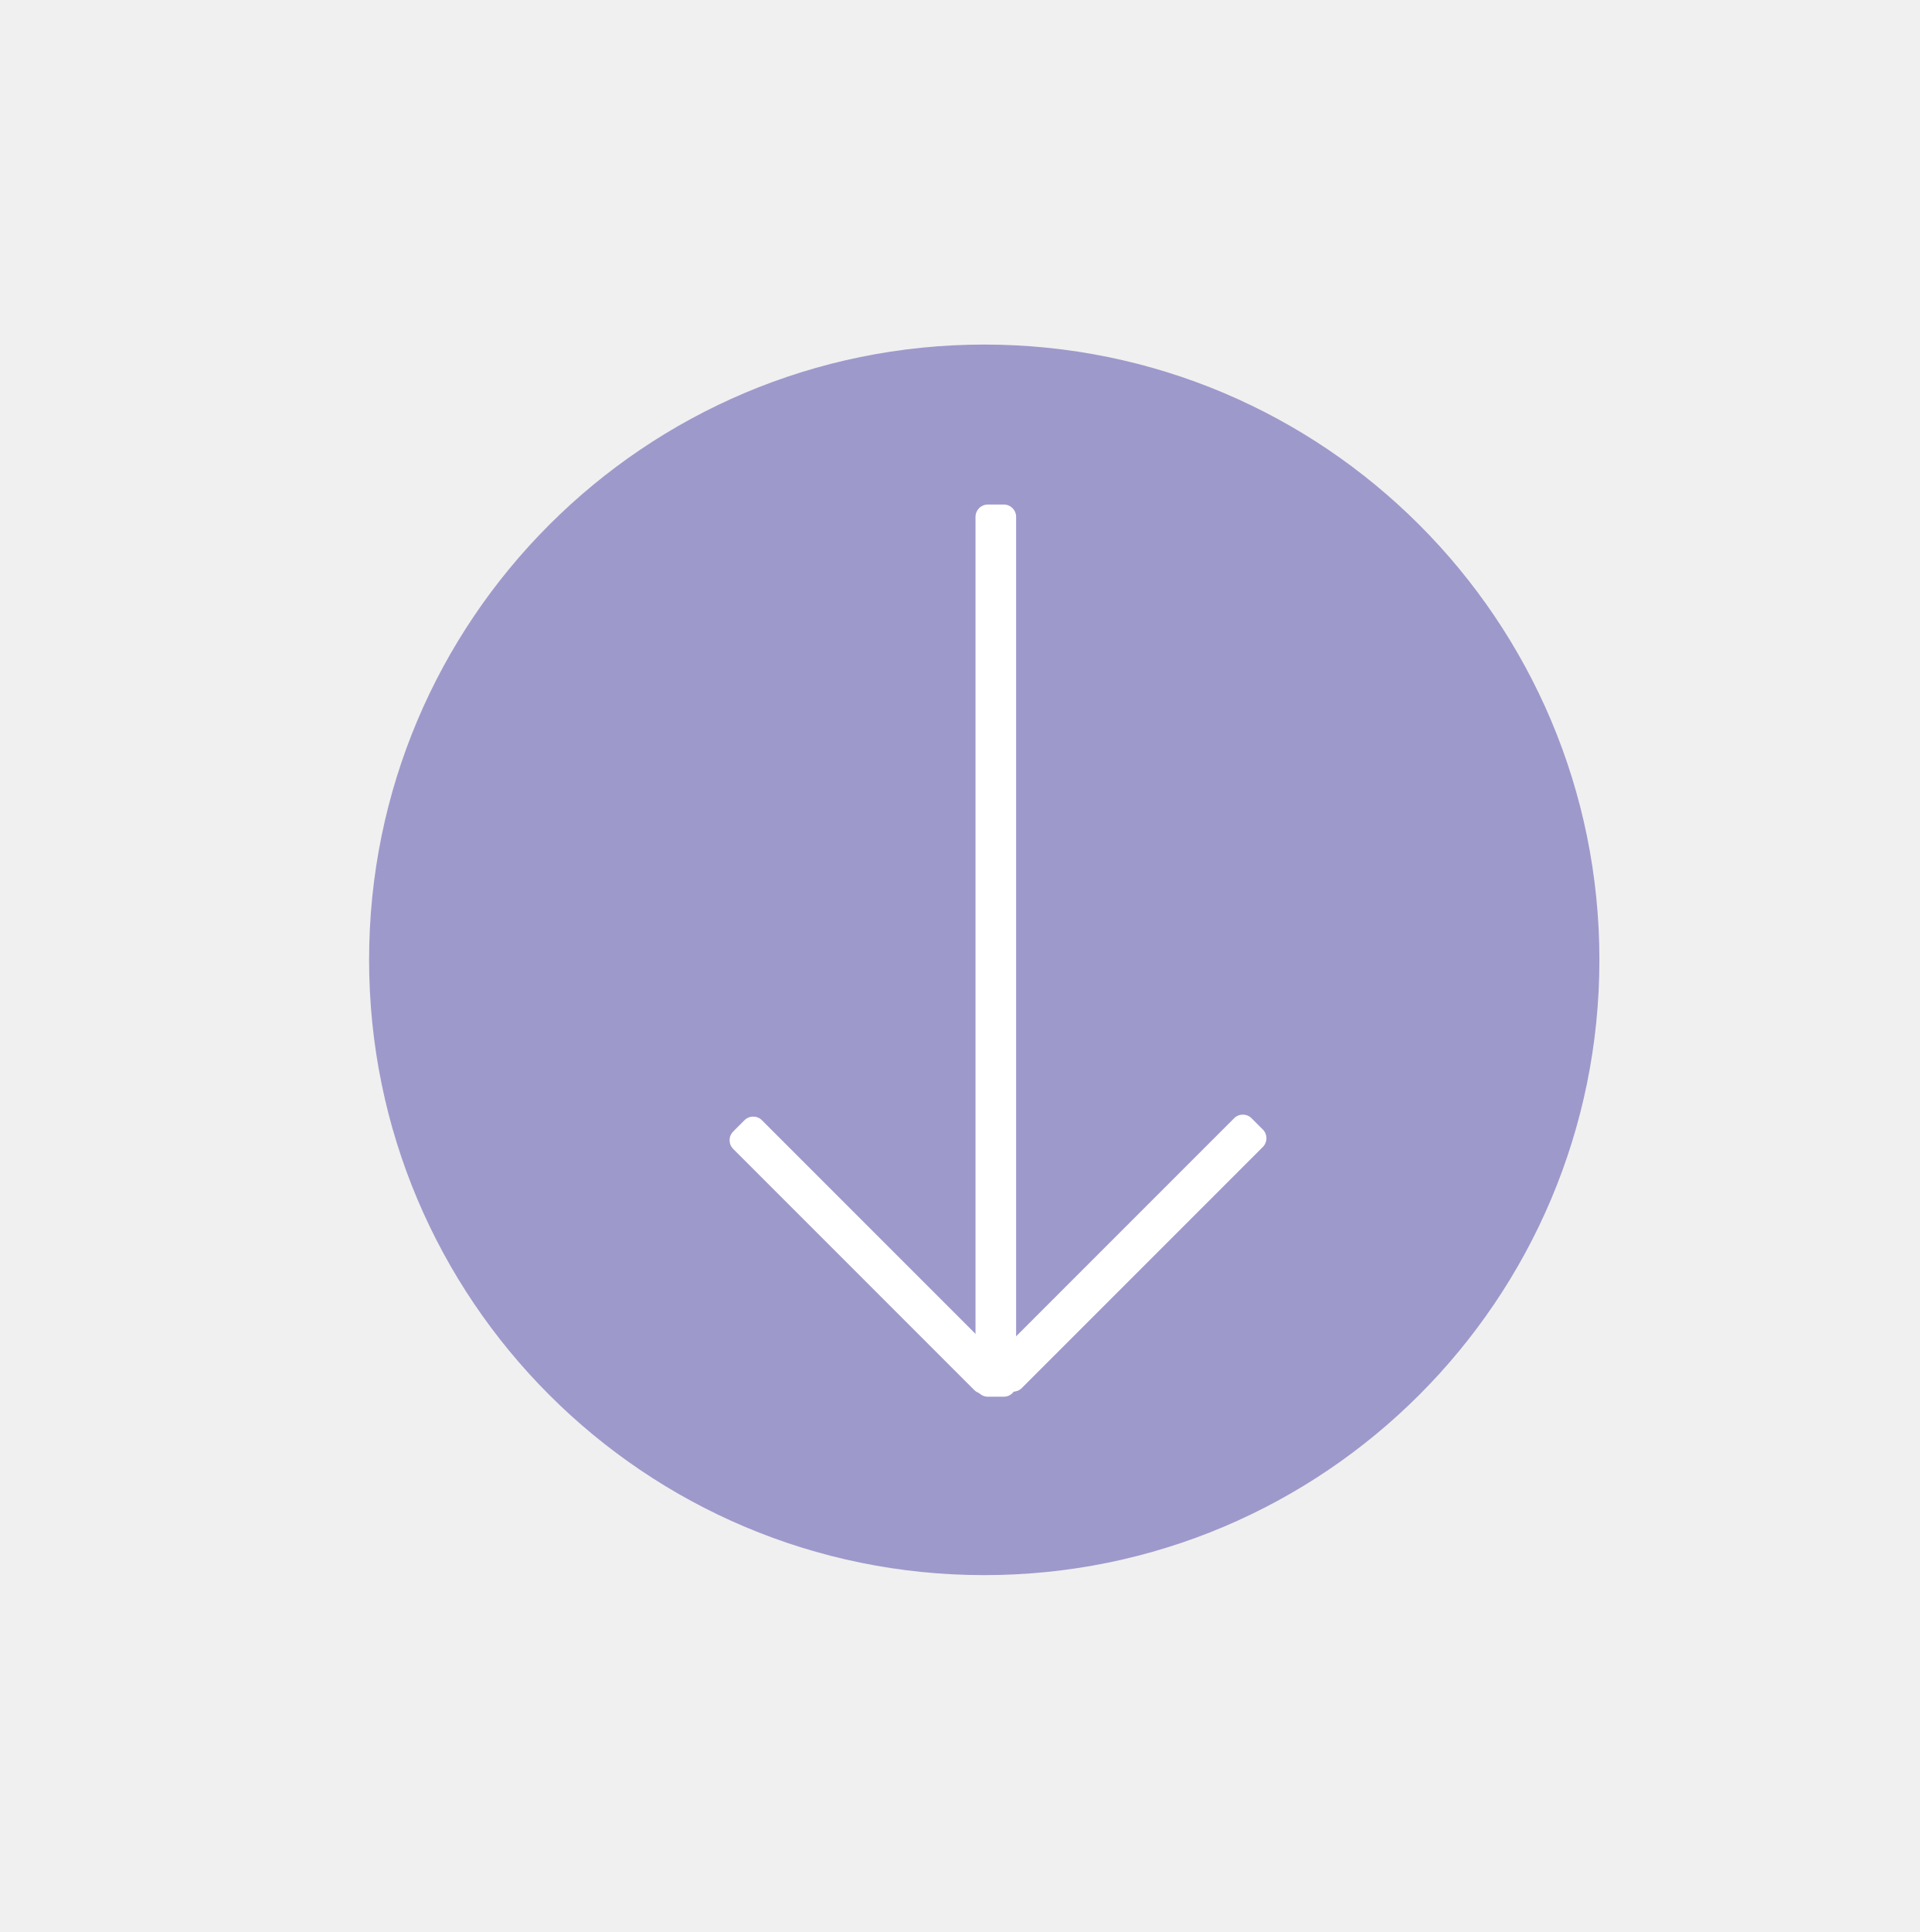
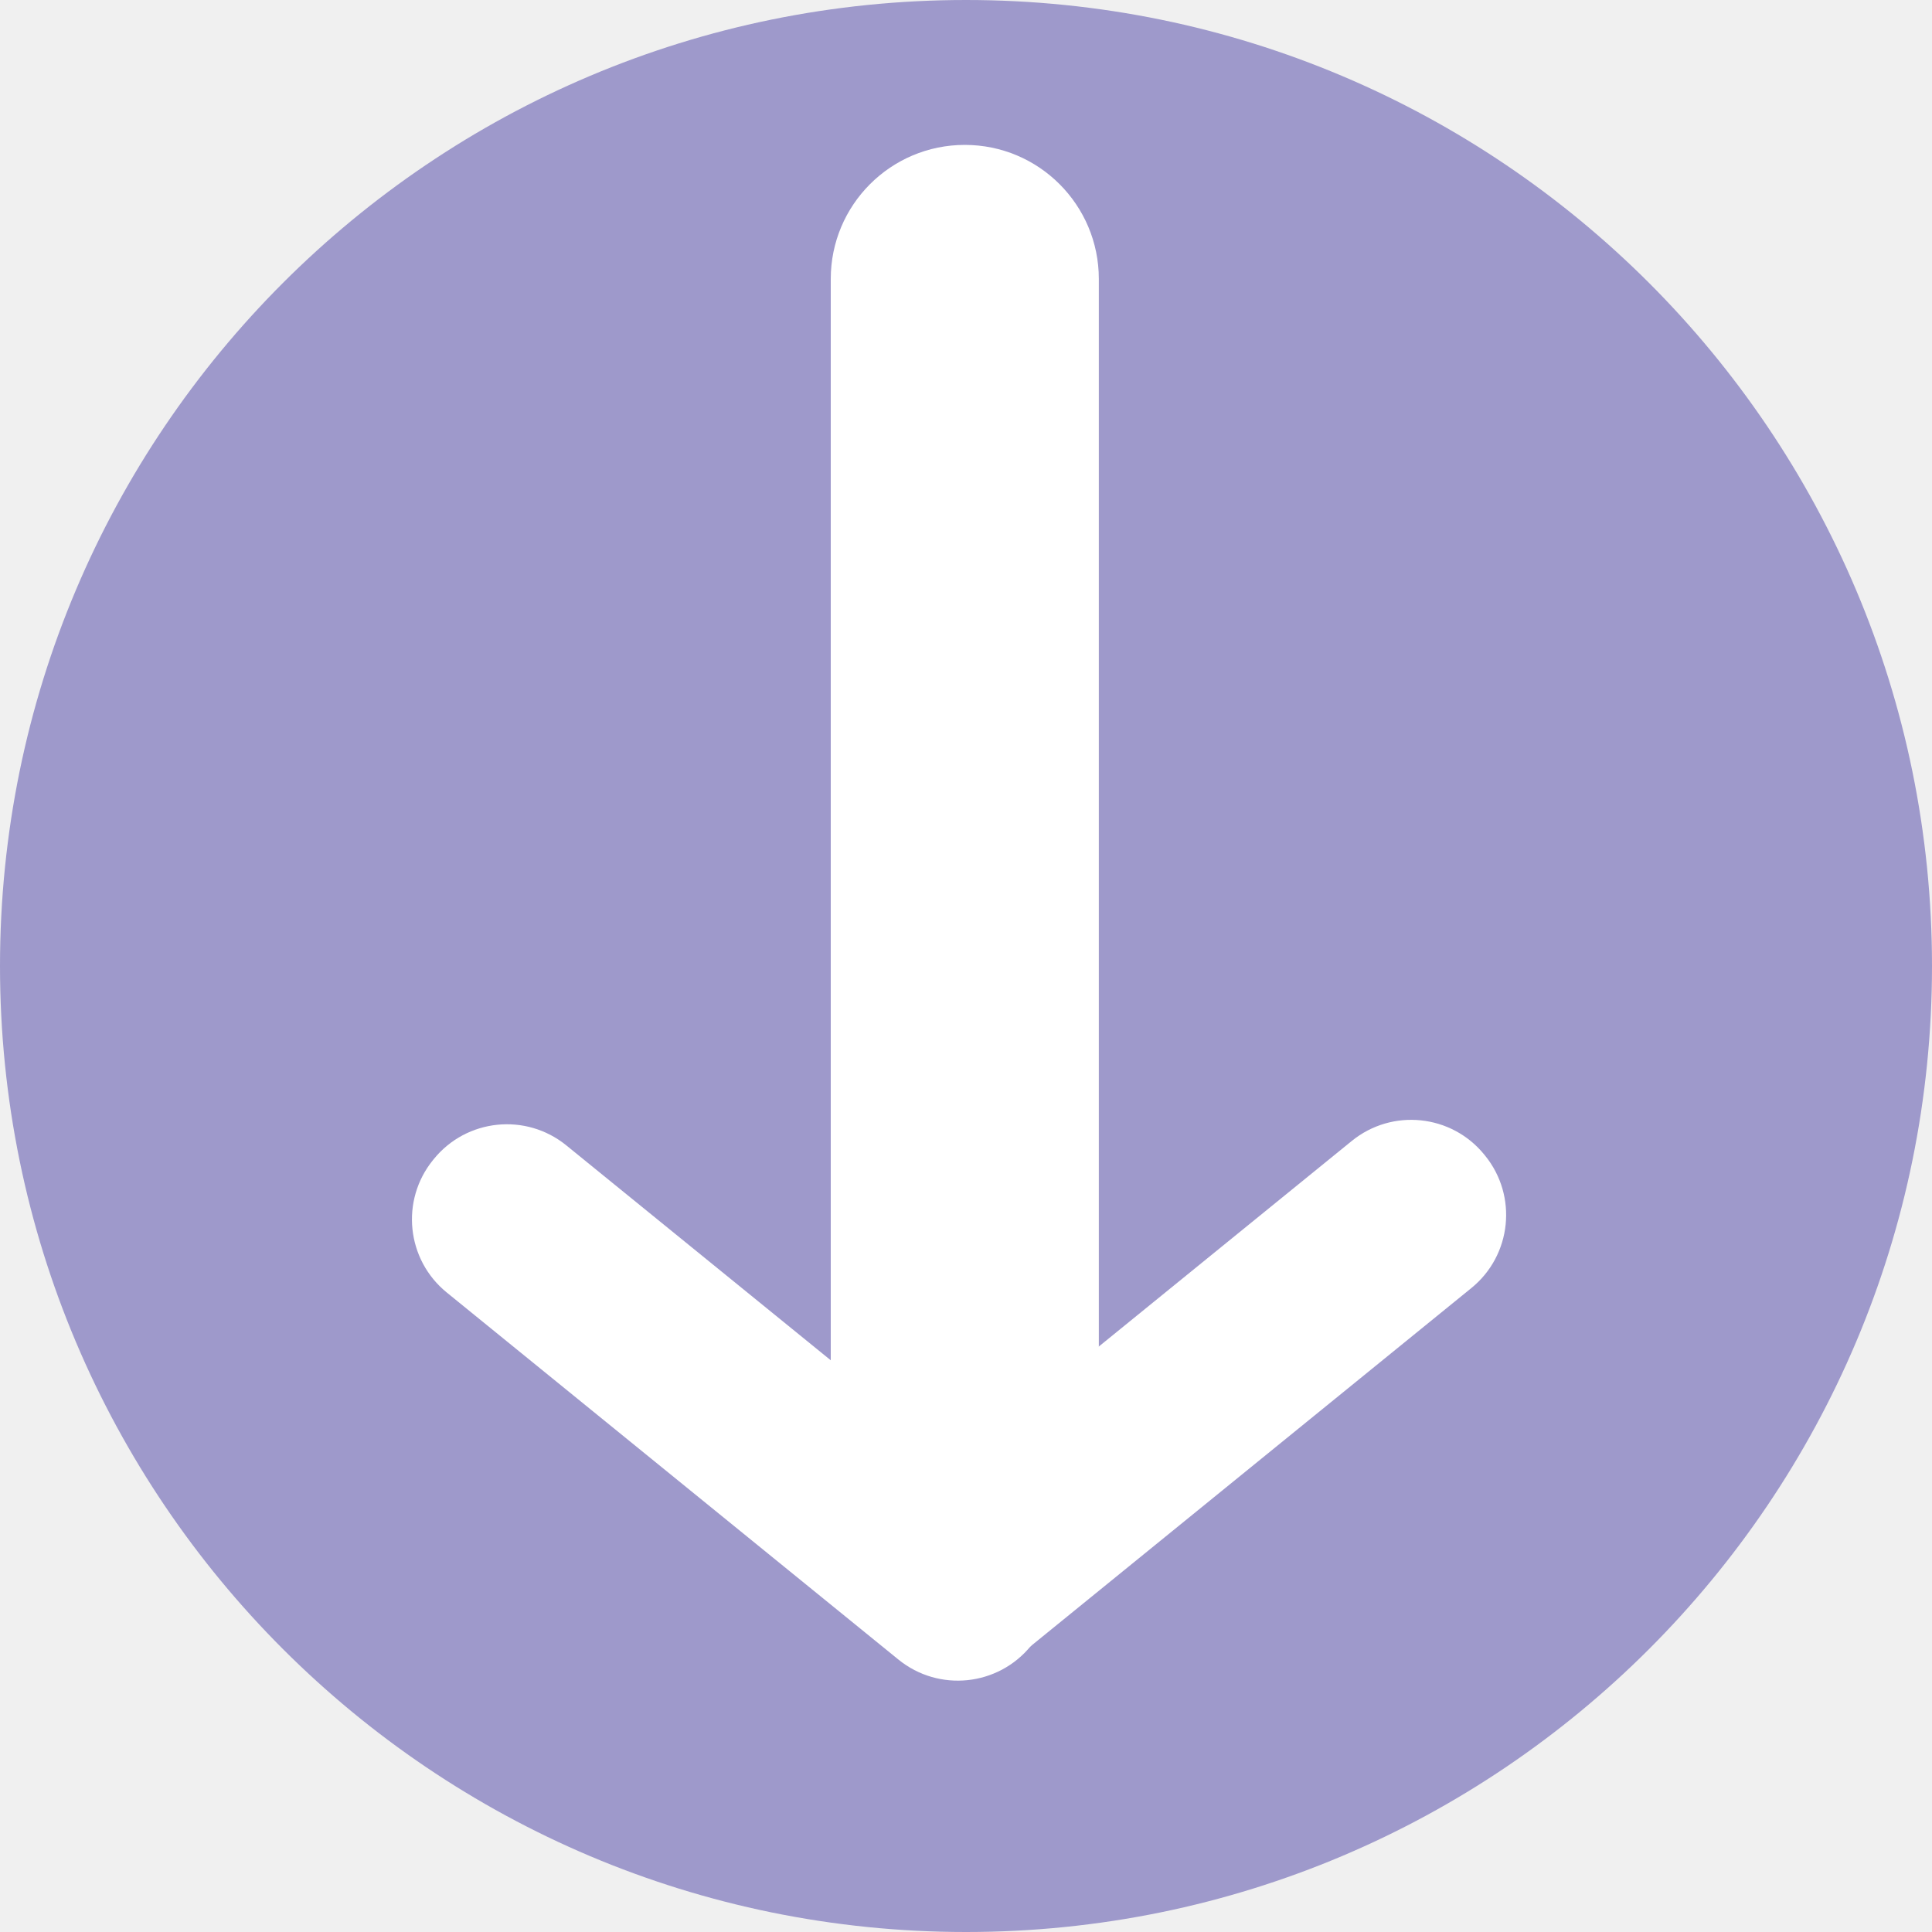
- <svg xmlns="http://www.w3.org/2000/svg" id="Layer_1" data-name="Layer 1" viewBox="0 0 156 157">
+ <svg xmlns="http://www.w3.org/2000/svg" id="Layer_1" data-name="Layer 1" viewBox="0 0 160 160">
  <defs>
    <style>
      .cls-1 {
        fill: #fff;
      }

      .cls-2 {
        fill: #9e99cb;
      }
    </style>
  </defs>
-   <circle class="cls-2" cx="80" cy="78" r="50" />
-   <g>
-     <rect class="cls-1" x="79.29" y="41" width="3.3" height="72.5" rx="1" ry="1" />
-     <rect class="cls-1" x="68.9" y="87.14" width="3.3" height="29.71" rx="1" ry="1" transform="translate(-51.45 79.76) rotate(-45)" />
-     <rect class="cls-1" x="90.03" y="86.98" width="3.3" height="29.71" rx="1" ry="1" transform="translate(84.5 238.67) rotate(-135)" />
-   </g>
+   <circle class="cls-2" cx="80" cy="80" r="80" />
+   <rect class="cls-1" x="68.8" y="12" width="22.2" height="120.5" rx="11.1" ry="11.1" />
+   <rect class="cls-1" x="90.4" y="83.9" width="15.7" height="63.8" rx="7.8" ry="7.8" transform="translate(126.1 -33.5) rotate(50.9)" />
+   <rect class="cls-1" x="52.8" y="84.2" width="15.7" height="63.8" rx="7.8" ry="7.8" transform="translate(189 142.3) rotate(129.1)" />
</svg>
